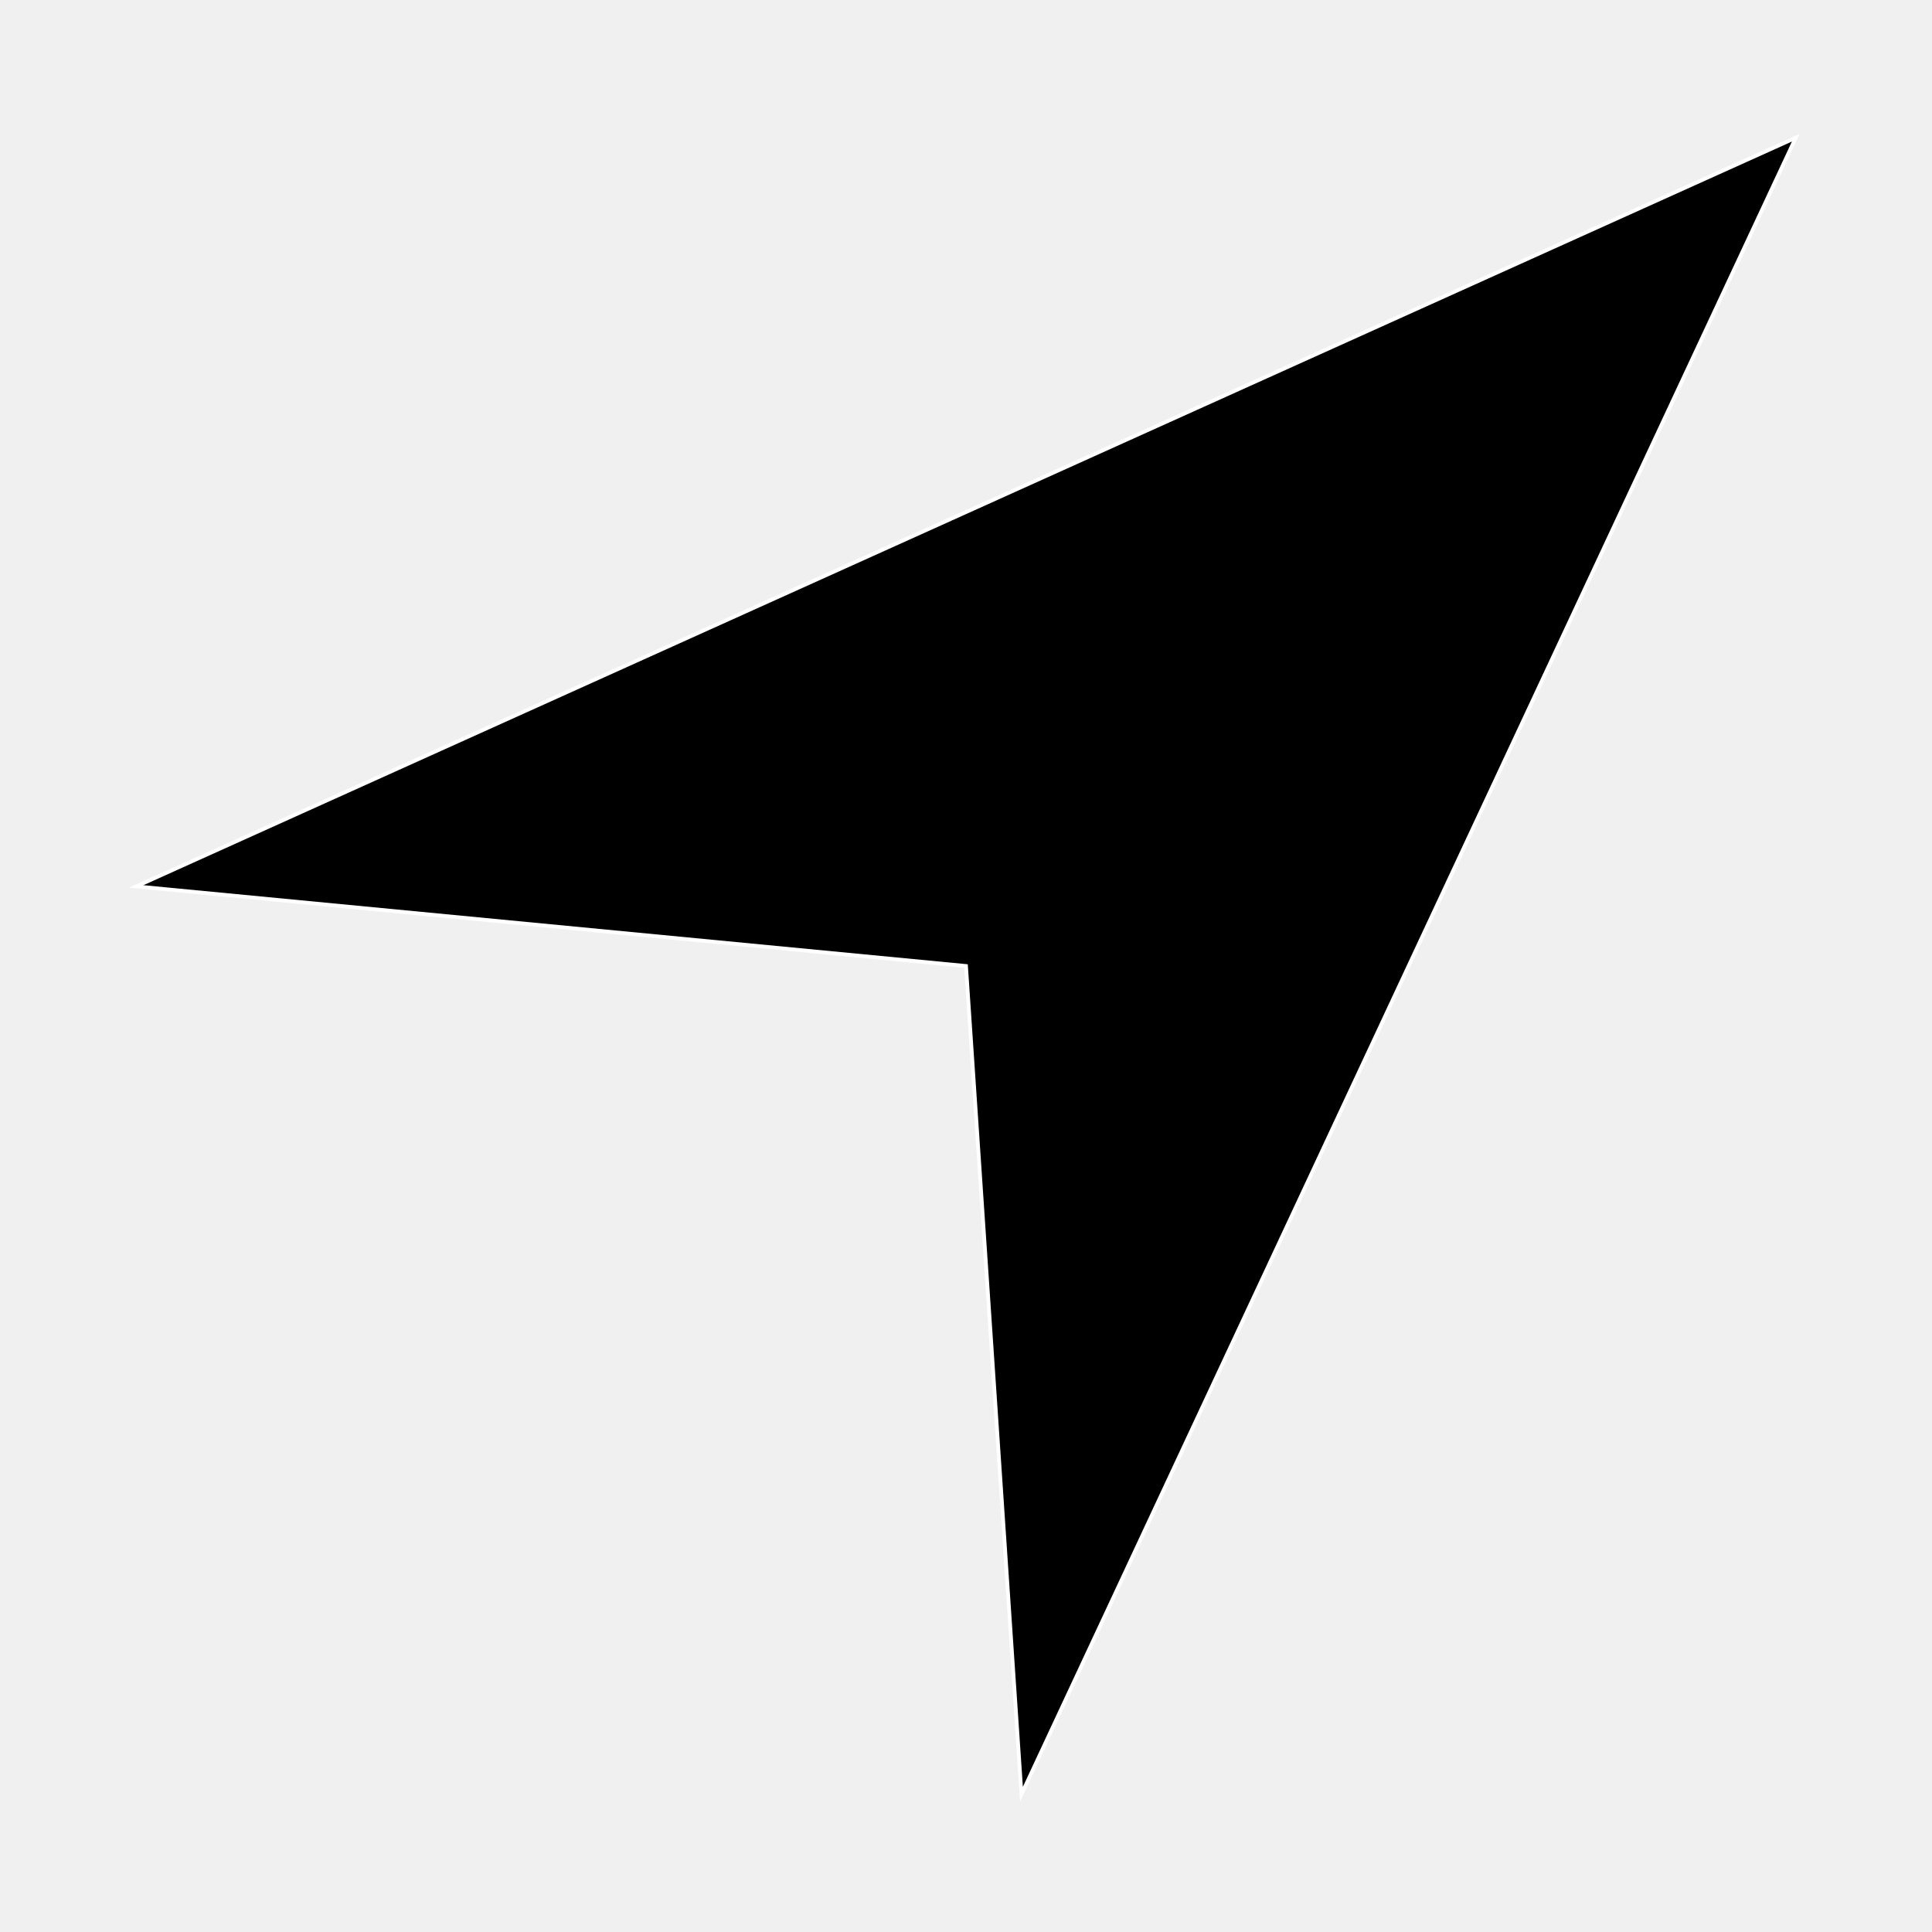
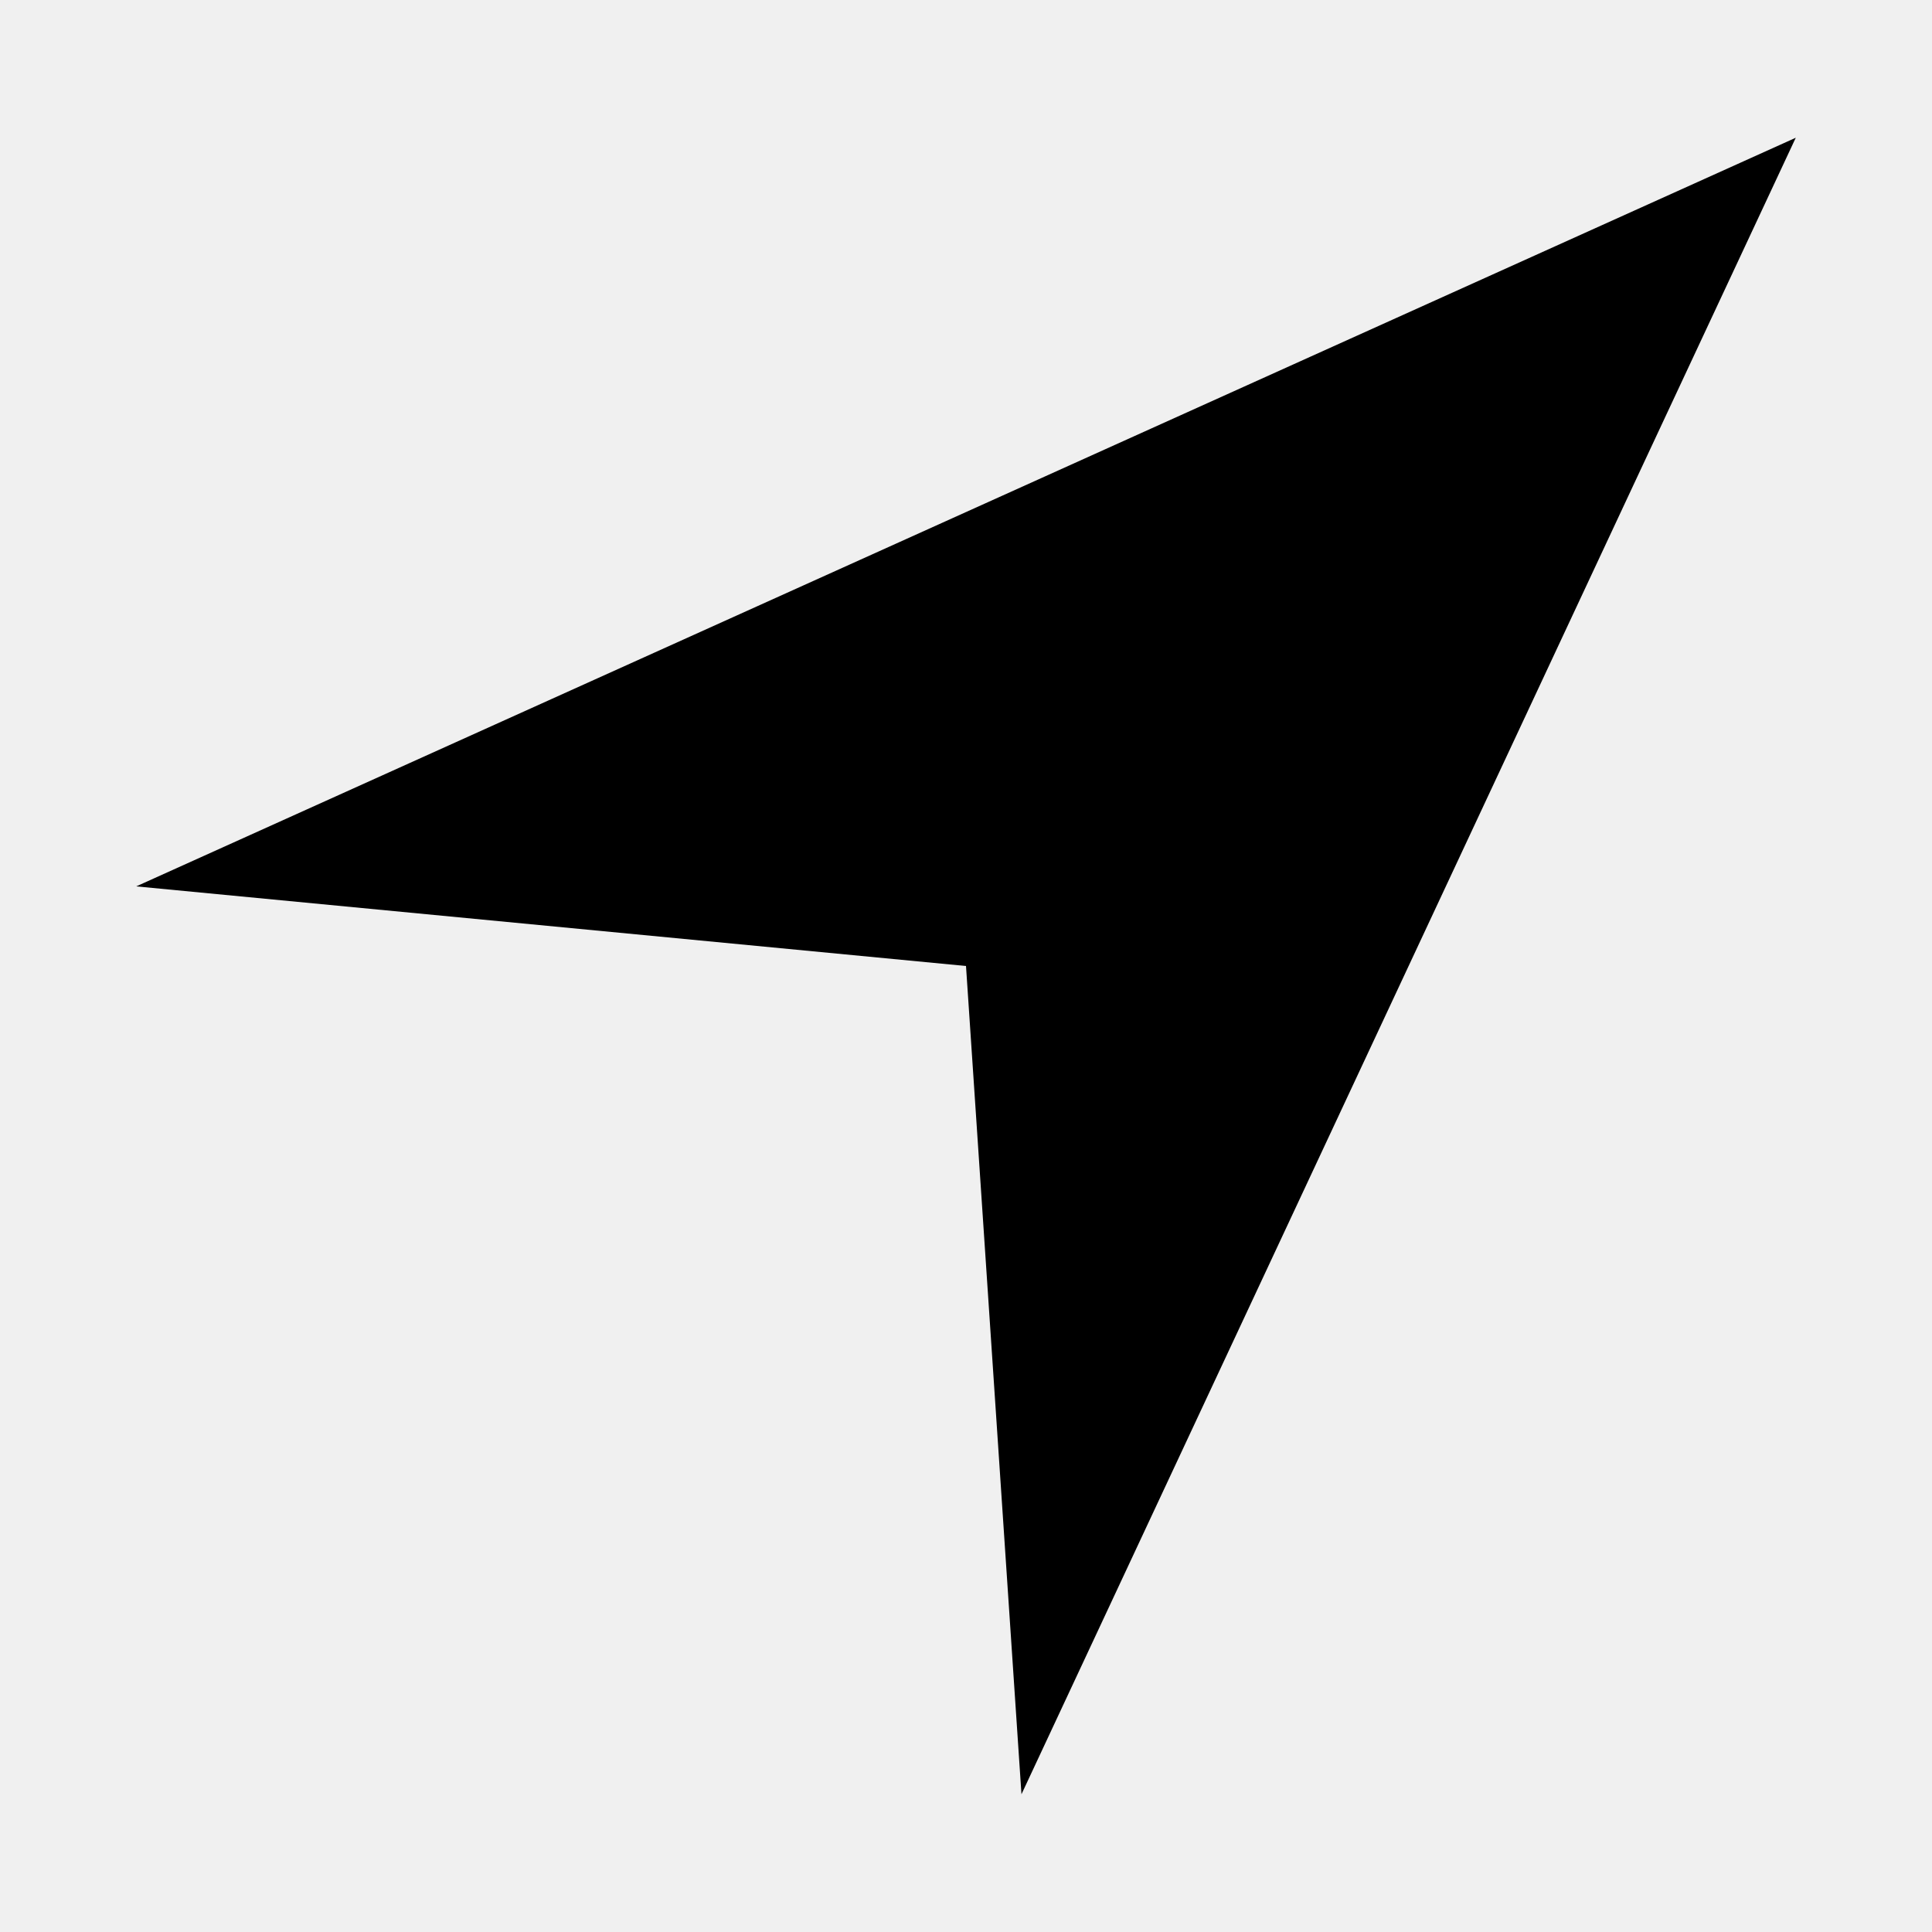
<svg xmlns="http://www.w3.org/2000/svg" version="1.1" id="Capa_1" x="0px" y="0px" viewBox="0 0 512 512" style="enable-background:new 0 0 512 512;" xml:space="preserve">
-   <style type="text/css">
- 	.st0{stroke:#FFFFFF;stroke-miterlimit:10;}
- </style>
  <polygon class="st0" points="256,256 270.7,475.5 475.9,36.5 36.1,234.9 " />
</svg>
